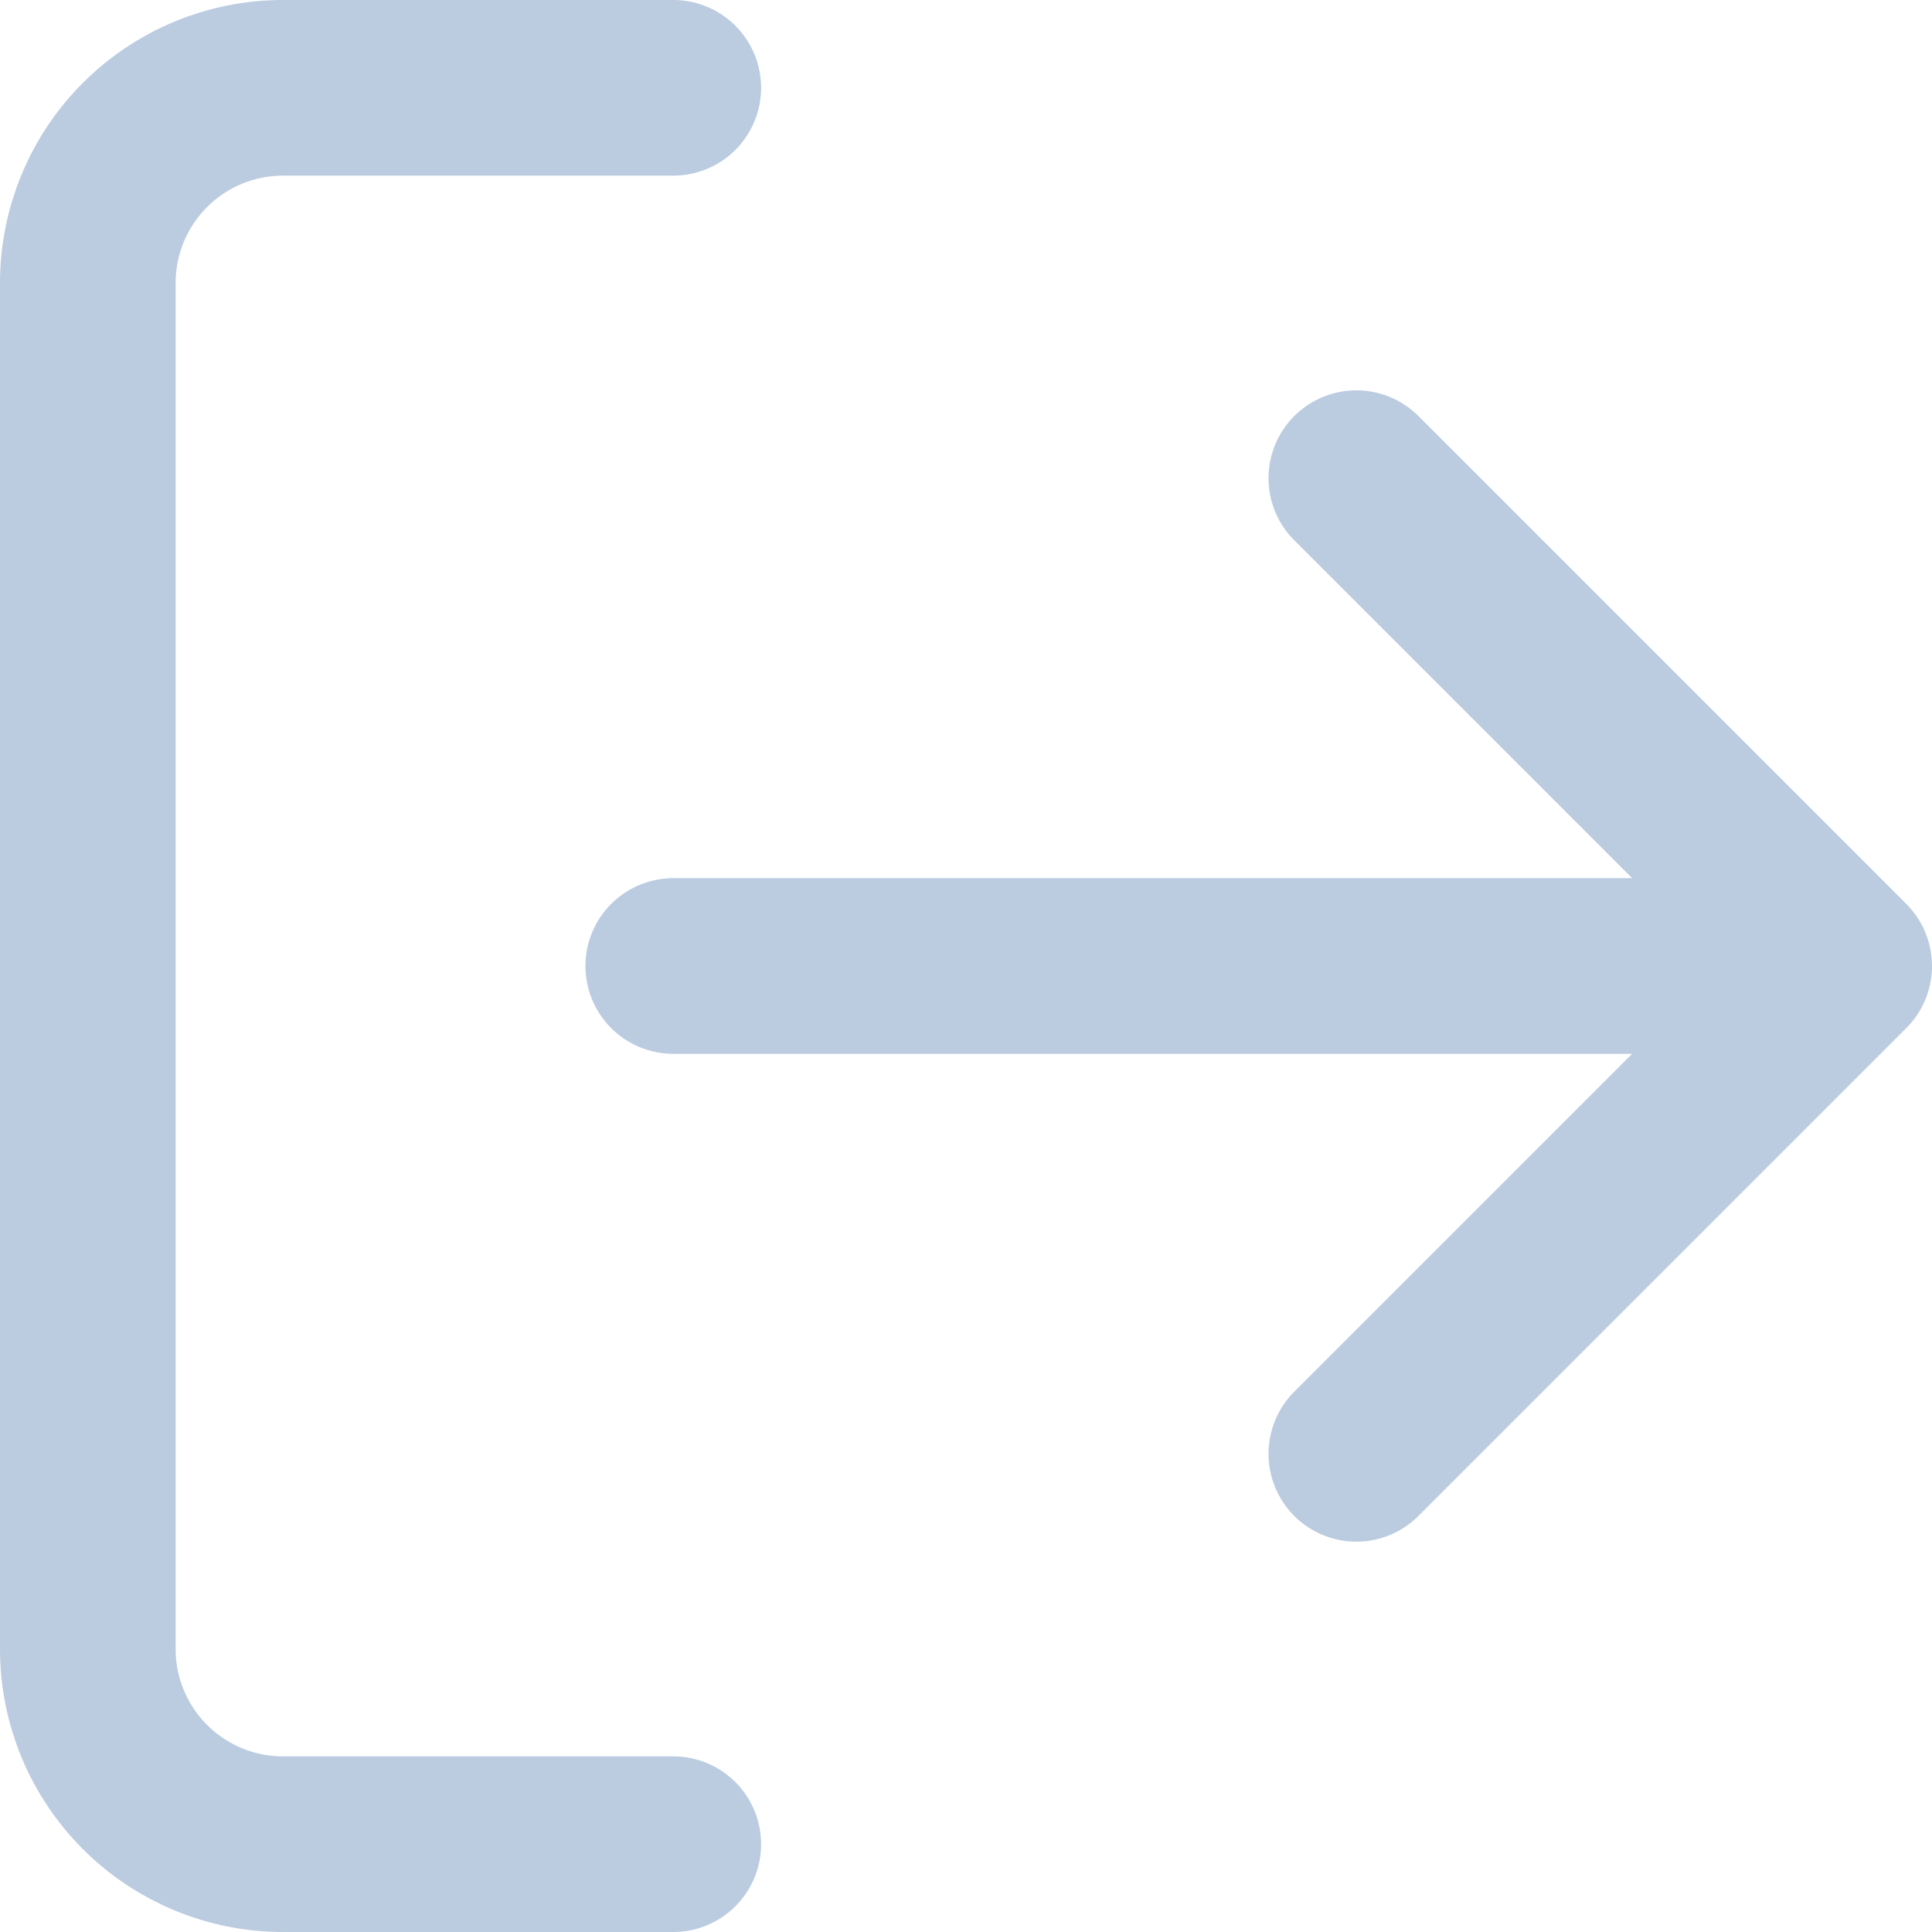
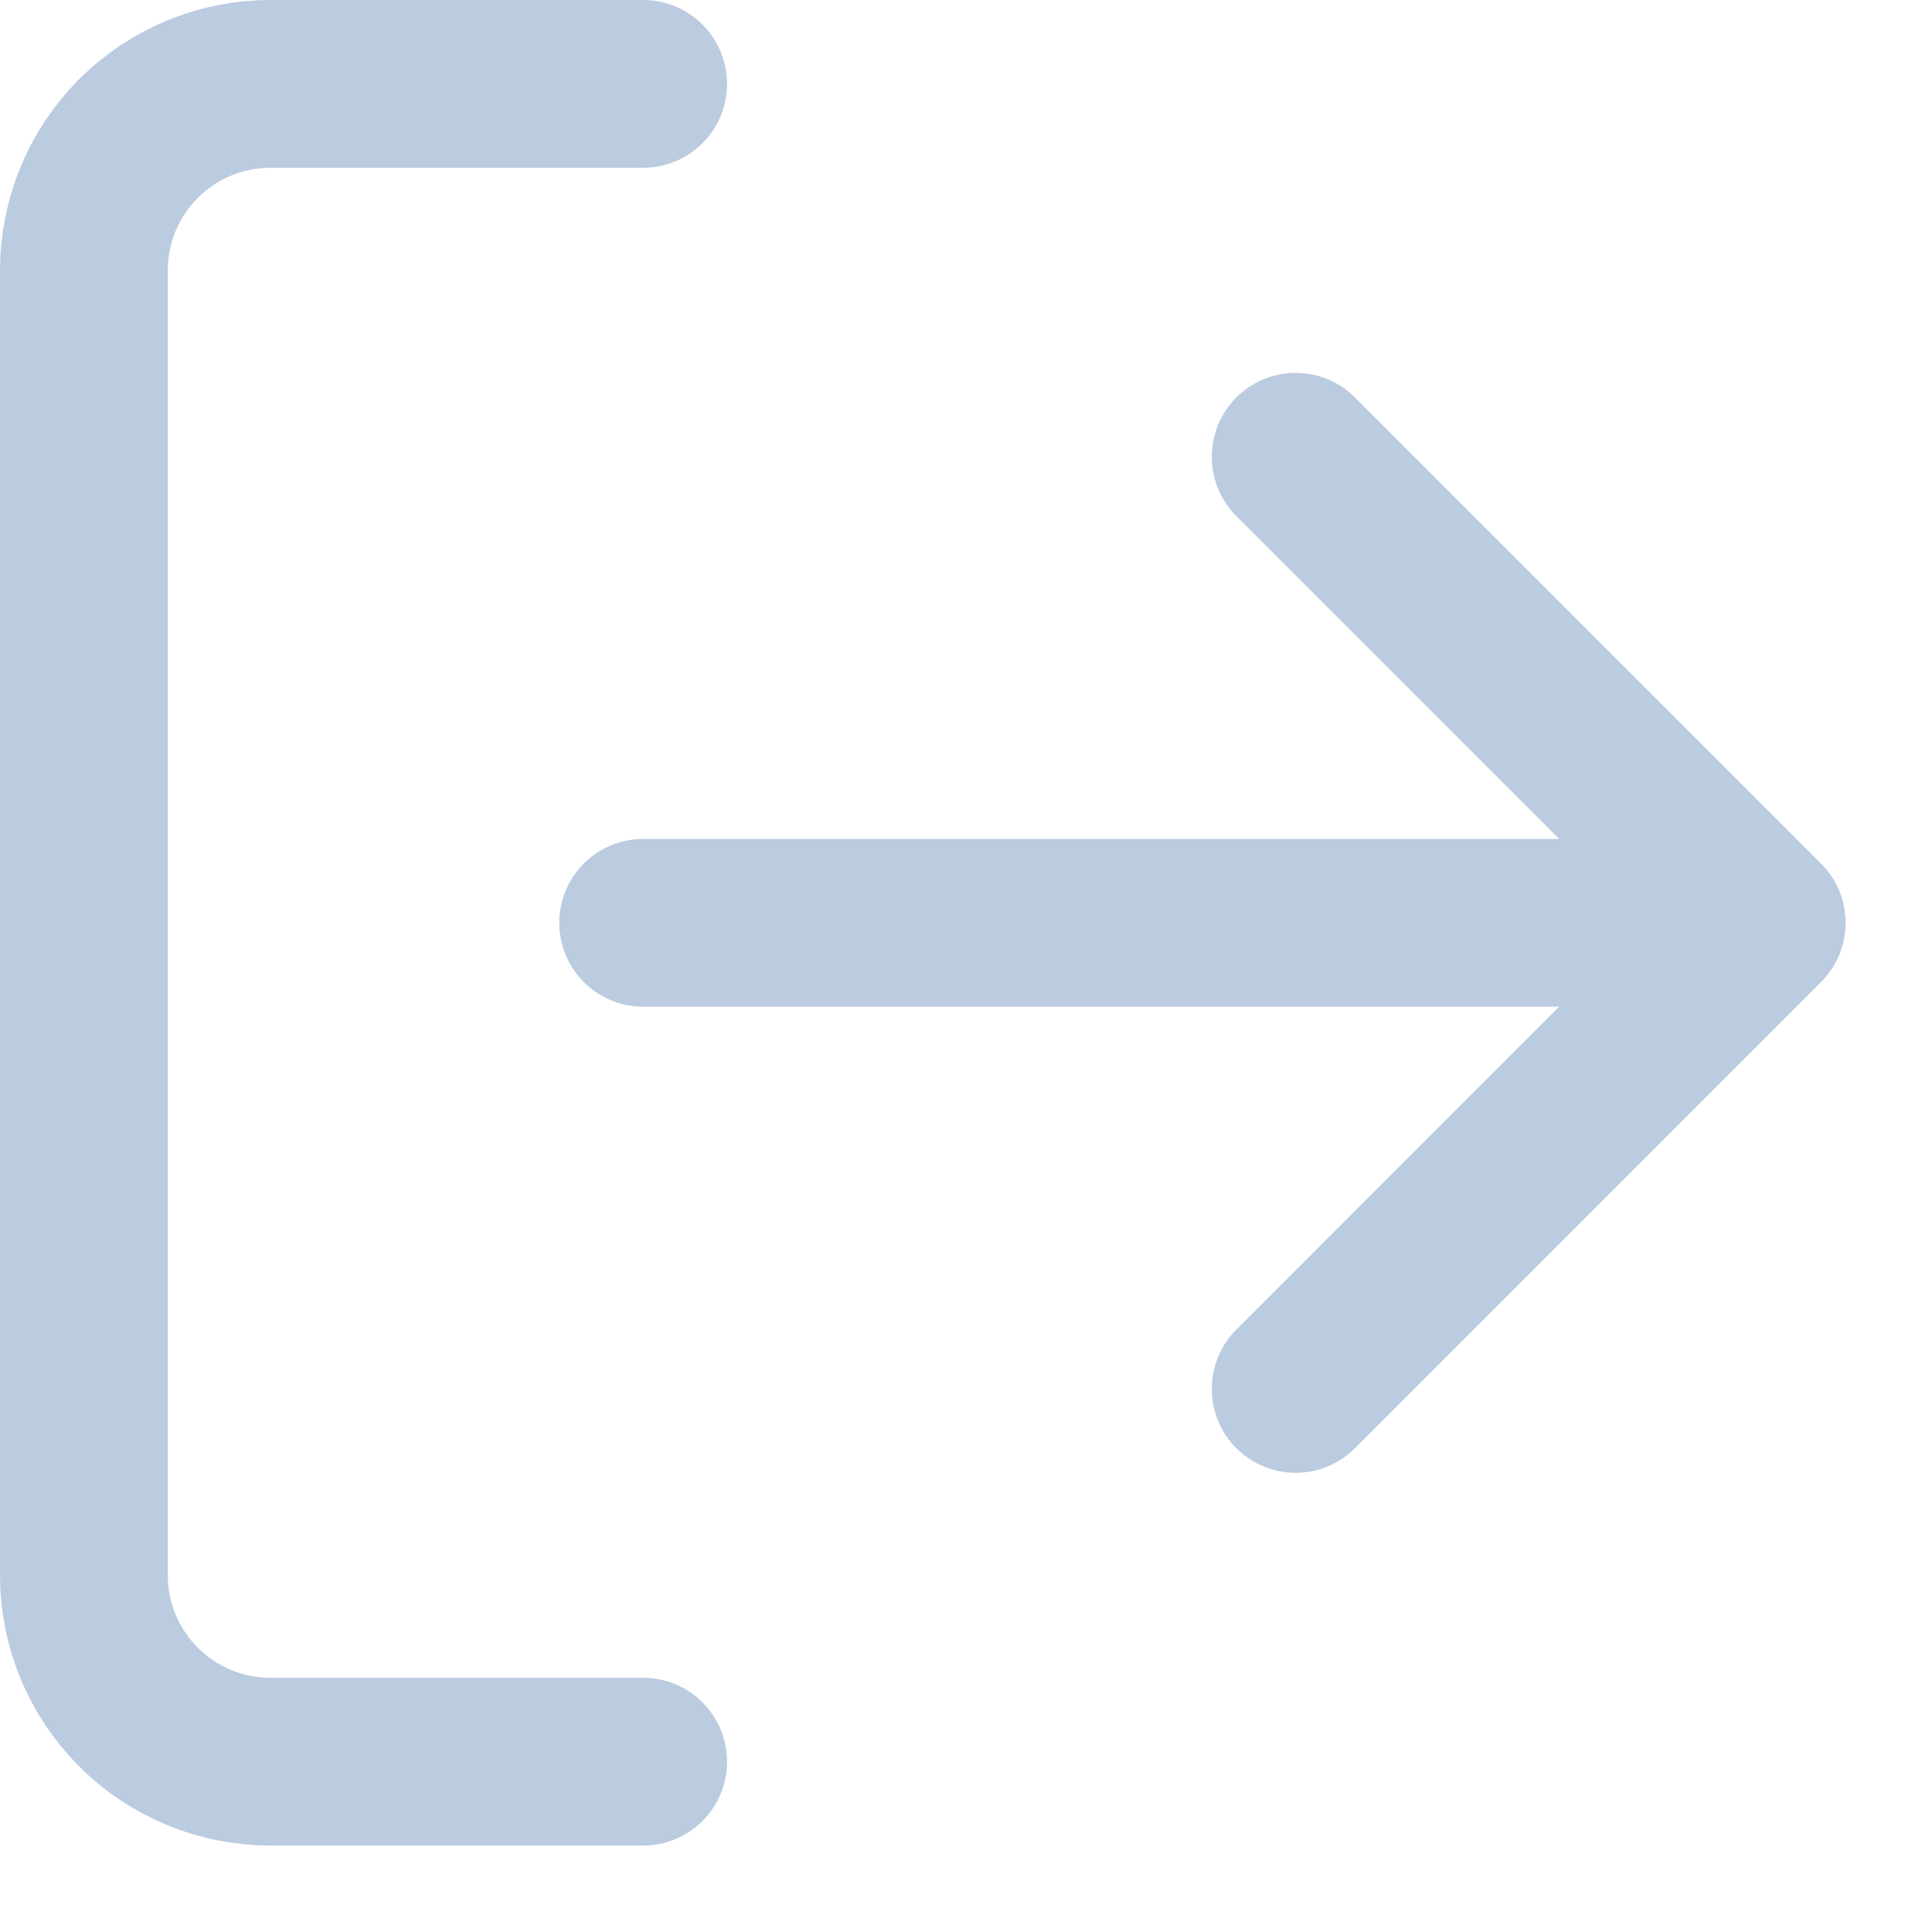
- <svg xmlns="http://www.w3.org/2000/svg" preserveAspectRatio="none" overflow="visible" style="display: block;" width="18.15" height="18.15" viewBox="0 0 18.15 18.15" fill="none">
-   <g id="Group">
-     <path id="Vector" d="M6.325 17.325H2.658C2.172 17.325 1.706 17.132 1.362 16.788C1.018 16.444 0.825 15.978 0.825 15.492V2.658C0.825 2.172 1.018 1.706 1.362 1.362C1.706 1.018 2.172 0.825 2.658 0.825H6.325M6.325 9.075H17.325M12.742 13.658L17.325 9.075L12.742 4.492" stroke-width="1.65" stroke-linecap="round" stroke-linejoin="round" stroke="#BBCBE0" />
-   </g>
+ <svg xmlns="http://www.w3.org/2000/svg" width="19" height="19" viewBox="0 0 19 19" fill="none">
+   <path d="M6.325 17.325H2.659C2.172 17.325 1.706 17.132 1.362 16.788C1.018 16.444 0.825 15.978 0.825 15.492V2.659C0.825 2.172 1.018 1.706 1.362 1.362C1.706 1.018 2.172 0.825 2.659 0.825H6.325M6.325 9.075H17.325M12.742 13.659L17.325 9.075L12.742 4.492" stroke="#BBCBE0" stroke-width="1.65" stroke-linecap="round" stroke-linejoin="round" />
</svg>
